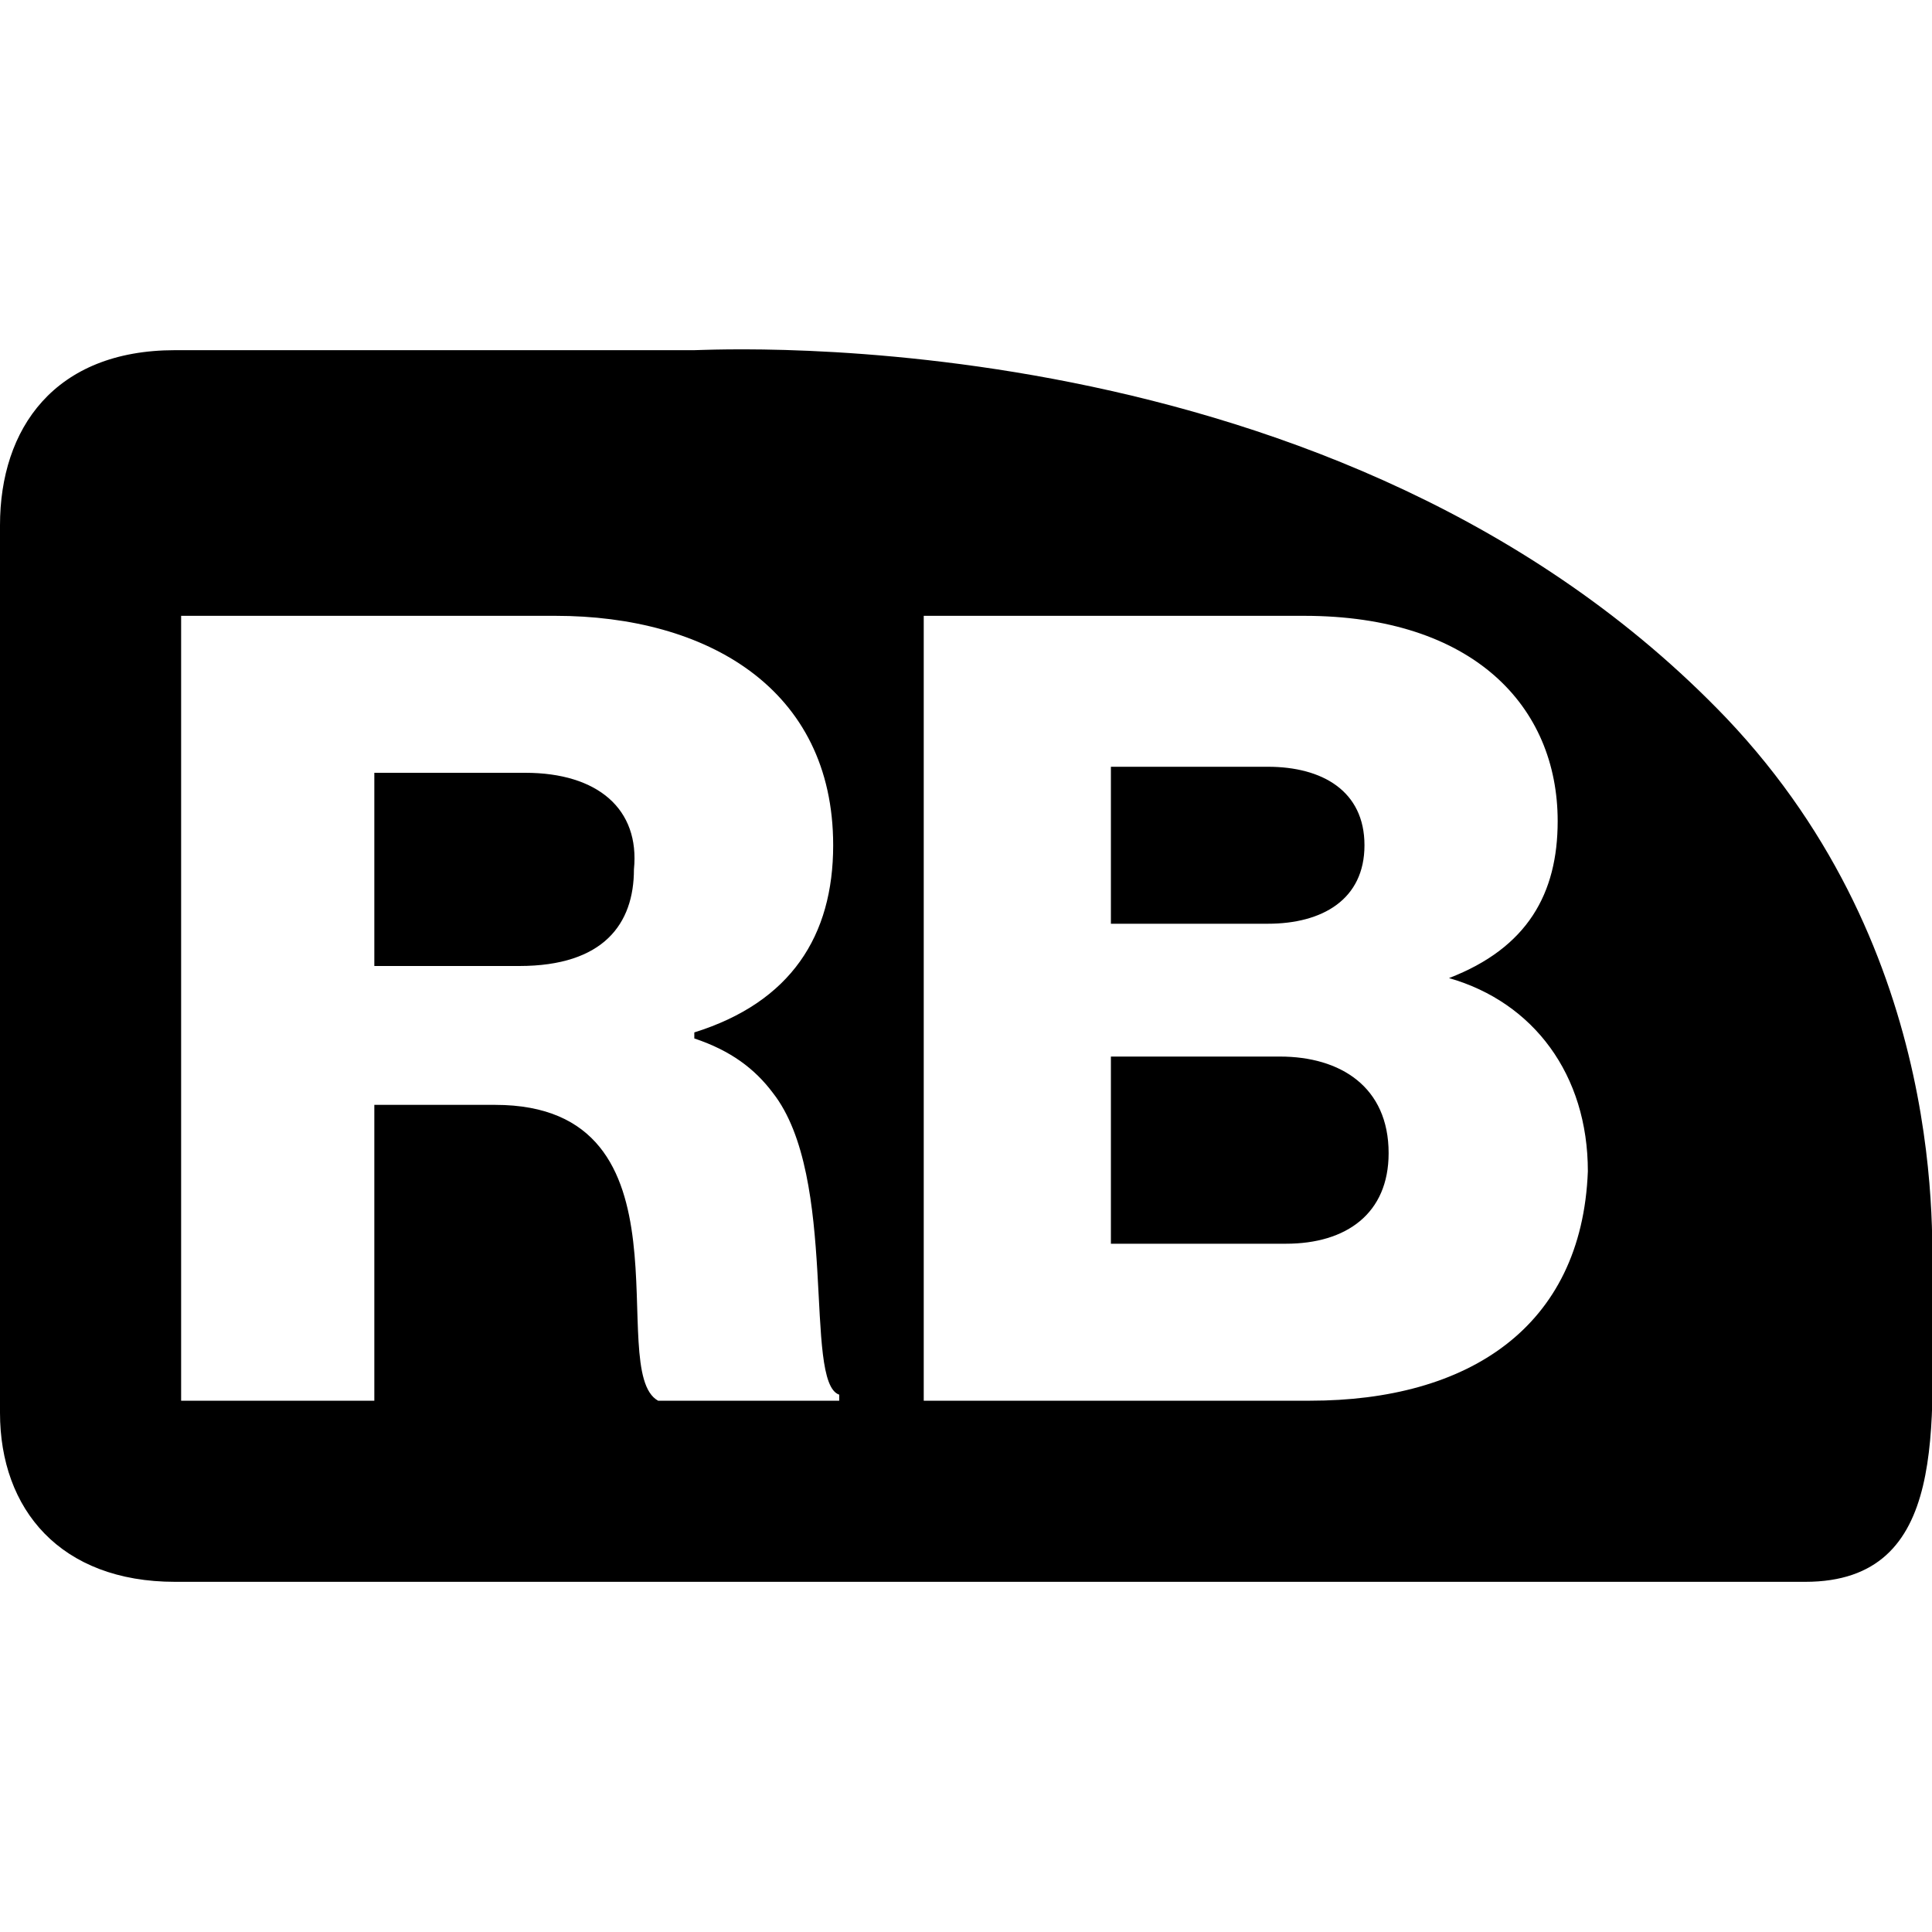
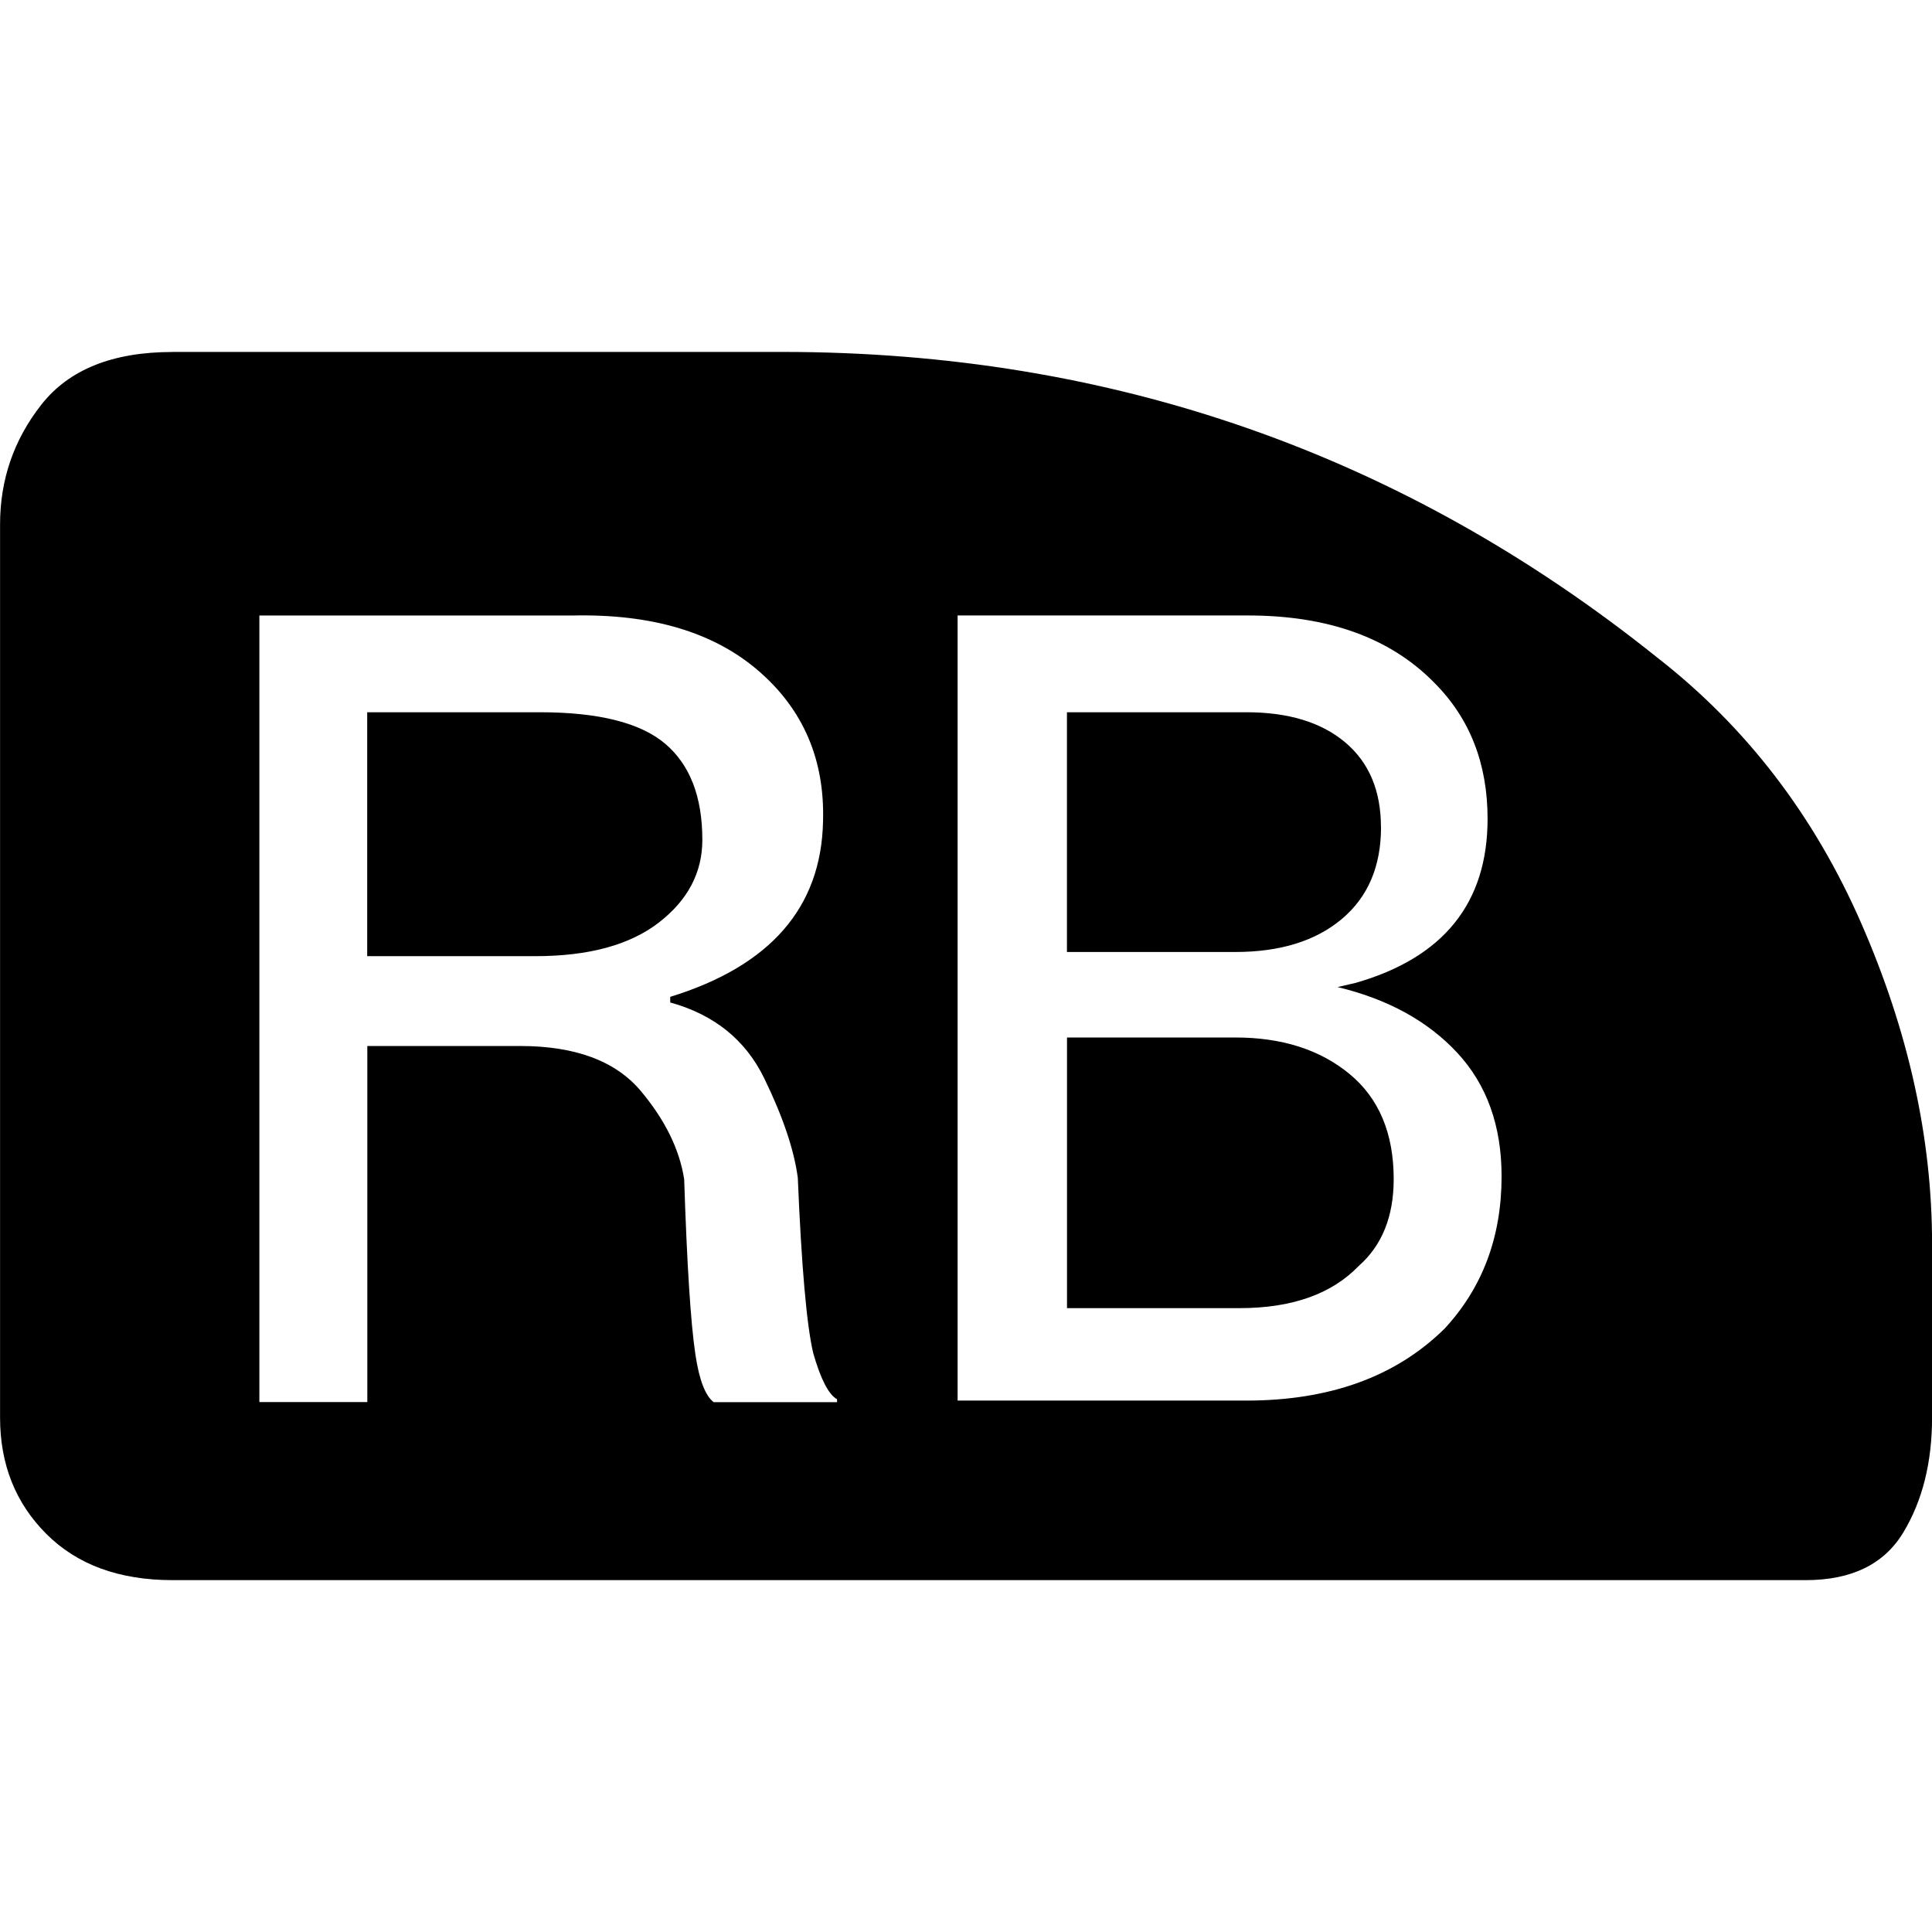
- <svg xmlns="http://www.w3.org/2000/svg" version="1.1" id="Layer_1" x="0px" y="0px" width="32px" height="32px" viewBox="0 0 32 32" style="enable-background:new 0 0 32 32;" xml:space="preserve">
-   <path d="M32,21.3c0-0.7,0.3-5.5-3.4-9.4c-6.4-6.7-16.8-6.1-17.1-6.1H2.9C0.9,5.8,0,7.1,0,8.7v14.7c0,1.6,1,2.8,2.9,2.8h27  C32.3,26.2,32,23.6,32,21.3z M14,23.2h-3.1c-0.9-0.5,0.7-4.9-2.7-4.9h-2v4.9H3v-13h6.2c2.5,0,4.6,1.2,4.6,3.8c0,1.5-0.7,2.6-2.3,3.1  v0.1c0.6,0.2,1,0.5,1.3,0.9c1.1,1.4,0.5,4.8,1.1,5V23.2z M21.7,23.2h-6.4v-13h6.3c2.8,0,4.2,1.5,4.2,3.4c0,1.2-0.5,2.1-1.8,2.6v0  c1.4,0.4,2.3,1.6,2.3,3.2C26.2,22,24.3,23.2,21.7,23.2z M21.2,17.5h-2.8v3.1h2.9c1,0,1.7-0.5,1.7-1.5C23,18,22.2,17.5,21.2,17.5z   M22.6,14c0-0.9-0.7-1.3-1.6-1.3h-2.6v2.6H21C21.9,15.3,22.6,14.9,22.6,14z M8.7,12.8H6.2V16h2.4c1.4,0,1.9-0.7,1.9-1.6  C10.6,13.4,9.9,12.8,8.7,12.8z" />
+ <svg xmlns="http://www.w3.org/2000/svg" version="1.1" width="32" height="32" viewBox="0 0 32 32">
+   <path d="M22.874 13.701q0 0.975-0.65 1.521t-1.765 0.546h-2.787v-3.971h2.972q1.045 0 1.637 0.499t0.592 1.405zM2.856 5.829h10.102q8.174 0 14.491 5.062 2.206 1.718 3.379 4.401t1.173 5.306v2.88q0 1.115-0.476 1.904t-1.614 0.79h-27.054q-1.324 0-2.090-0.766t-0.766-1.927v-14.792q0-1.115 0.685-1.986t2.171-0.871zM23.919 22.015q0.952-1.022 0.952-2.531 0-1.254-0.732-2.044t-1.985-1.091l0.302-0.070q2.183-0.627 2.183-2.717 0-1.37-0.882-2.253-1.091-1.115-3.089-1.115h-4.807v13.004h4.784q2.067 0 3.274-1.184zM17.672 17.184h2.787q1.161 0 1.893 0.604t0.732 1.742q0 0.929-0.581 1.44-0.673 0.697-1.974 0.697h-2.856v-4.482zM6.084 11.797h2.856q1.463 0 2.078 0.522t0.615 1.591q0 0.813-0.72 1.37t-2.044 0.557h-2.787v-4.041zM13.864 23.222v-0.046q-0.209-0.116-0.395-0.766-0.163-0.697-0.255-2.903-0.093-0.697-0.557-1.649t-1.556-1.254v-0.093q2.485-0.766 2.531-2.903 0.046-1.533-1.068-2.496t-3.089-0.917h-5.179v13.028h1.788v-5.898h2.531q1.37 0 1.997 0.743 0.604 0.72 0.72 1.463 0.070 2.136 0.186 2.903 0.093 0.627 0.302 0.79h2.044z" />
</svg>
